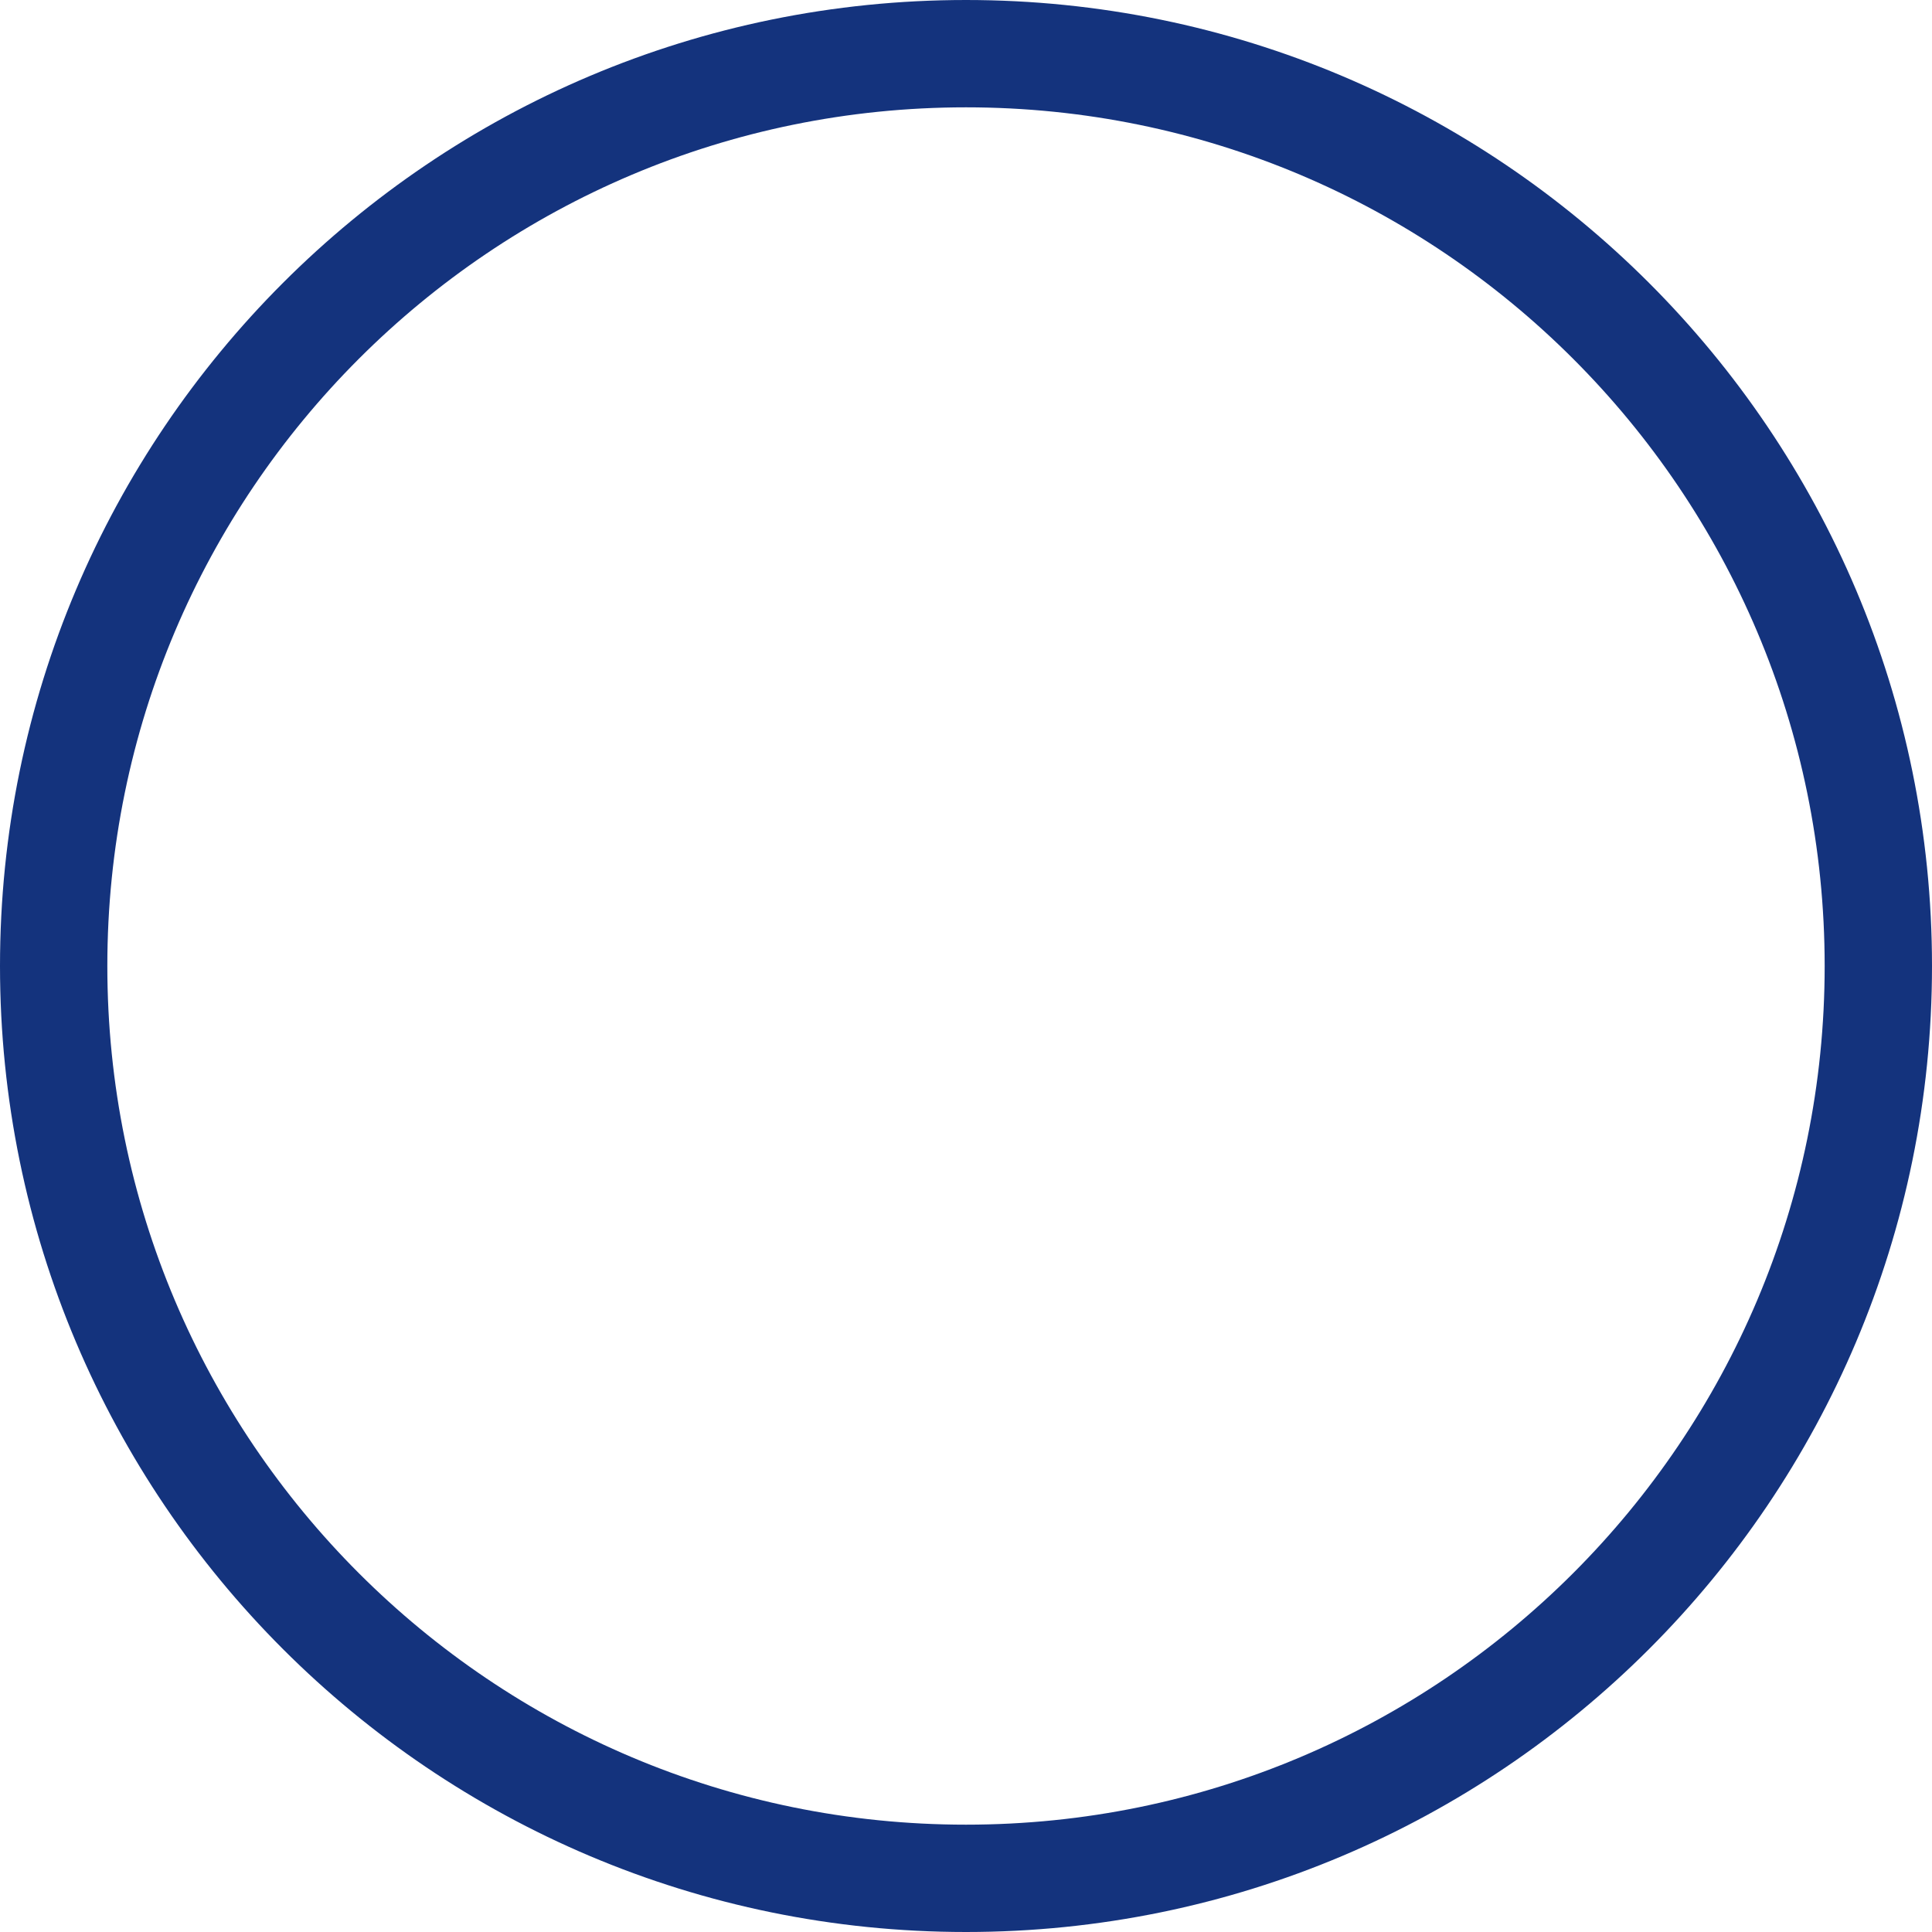
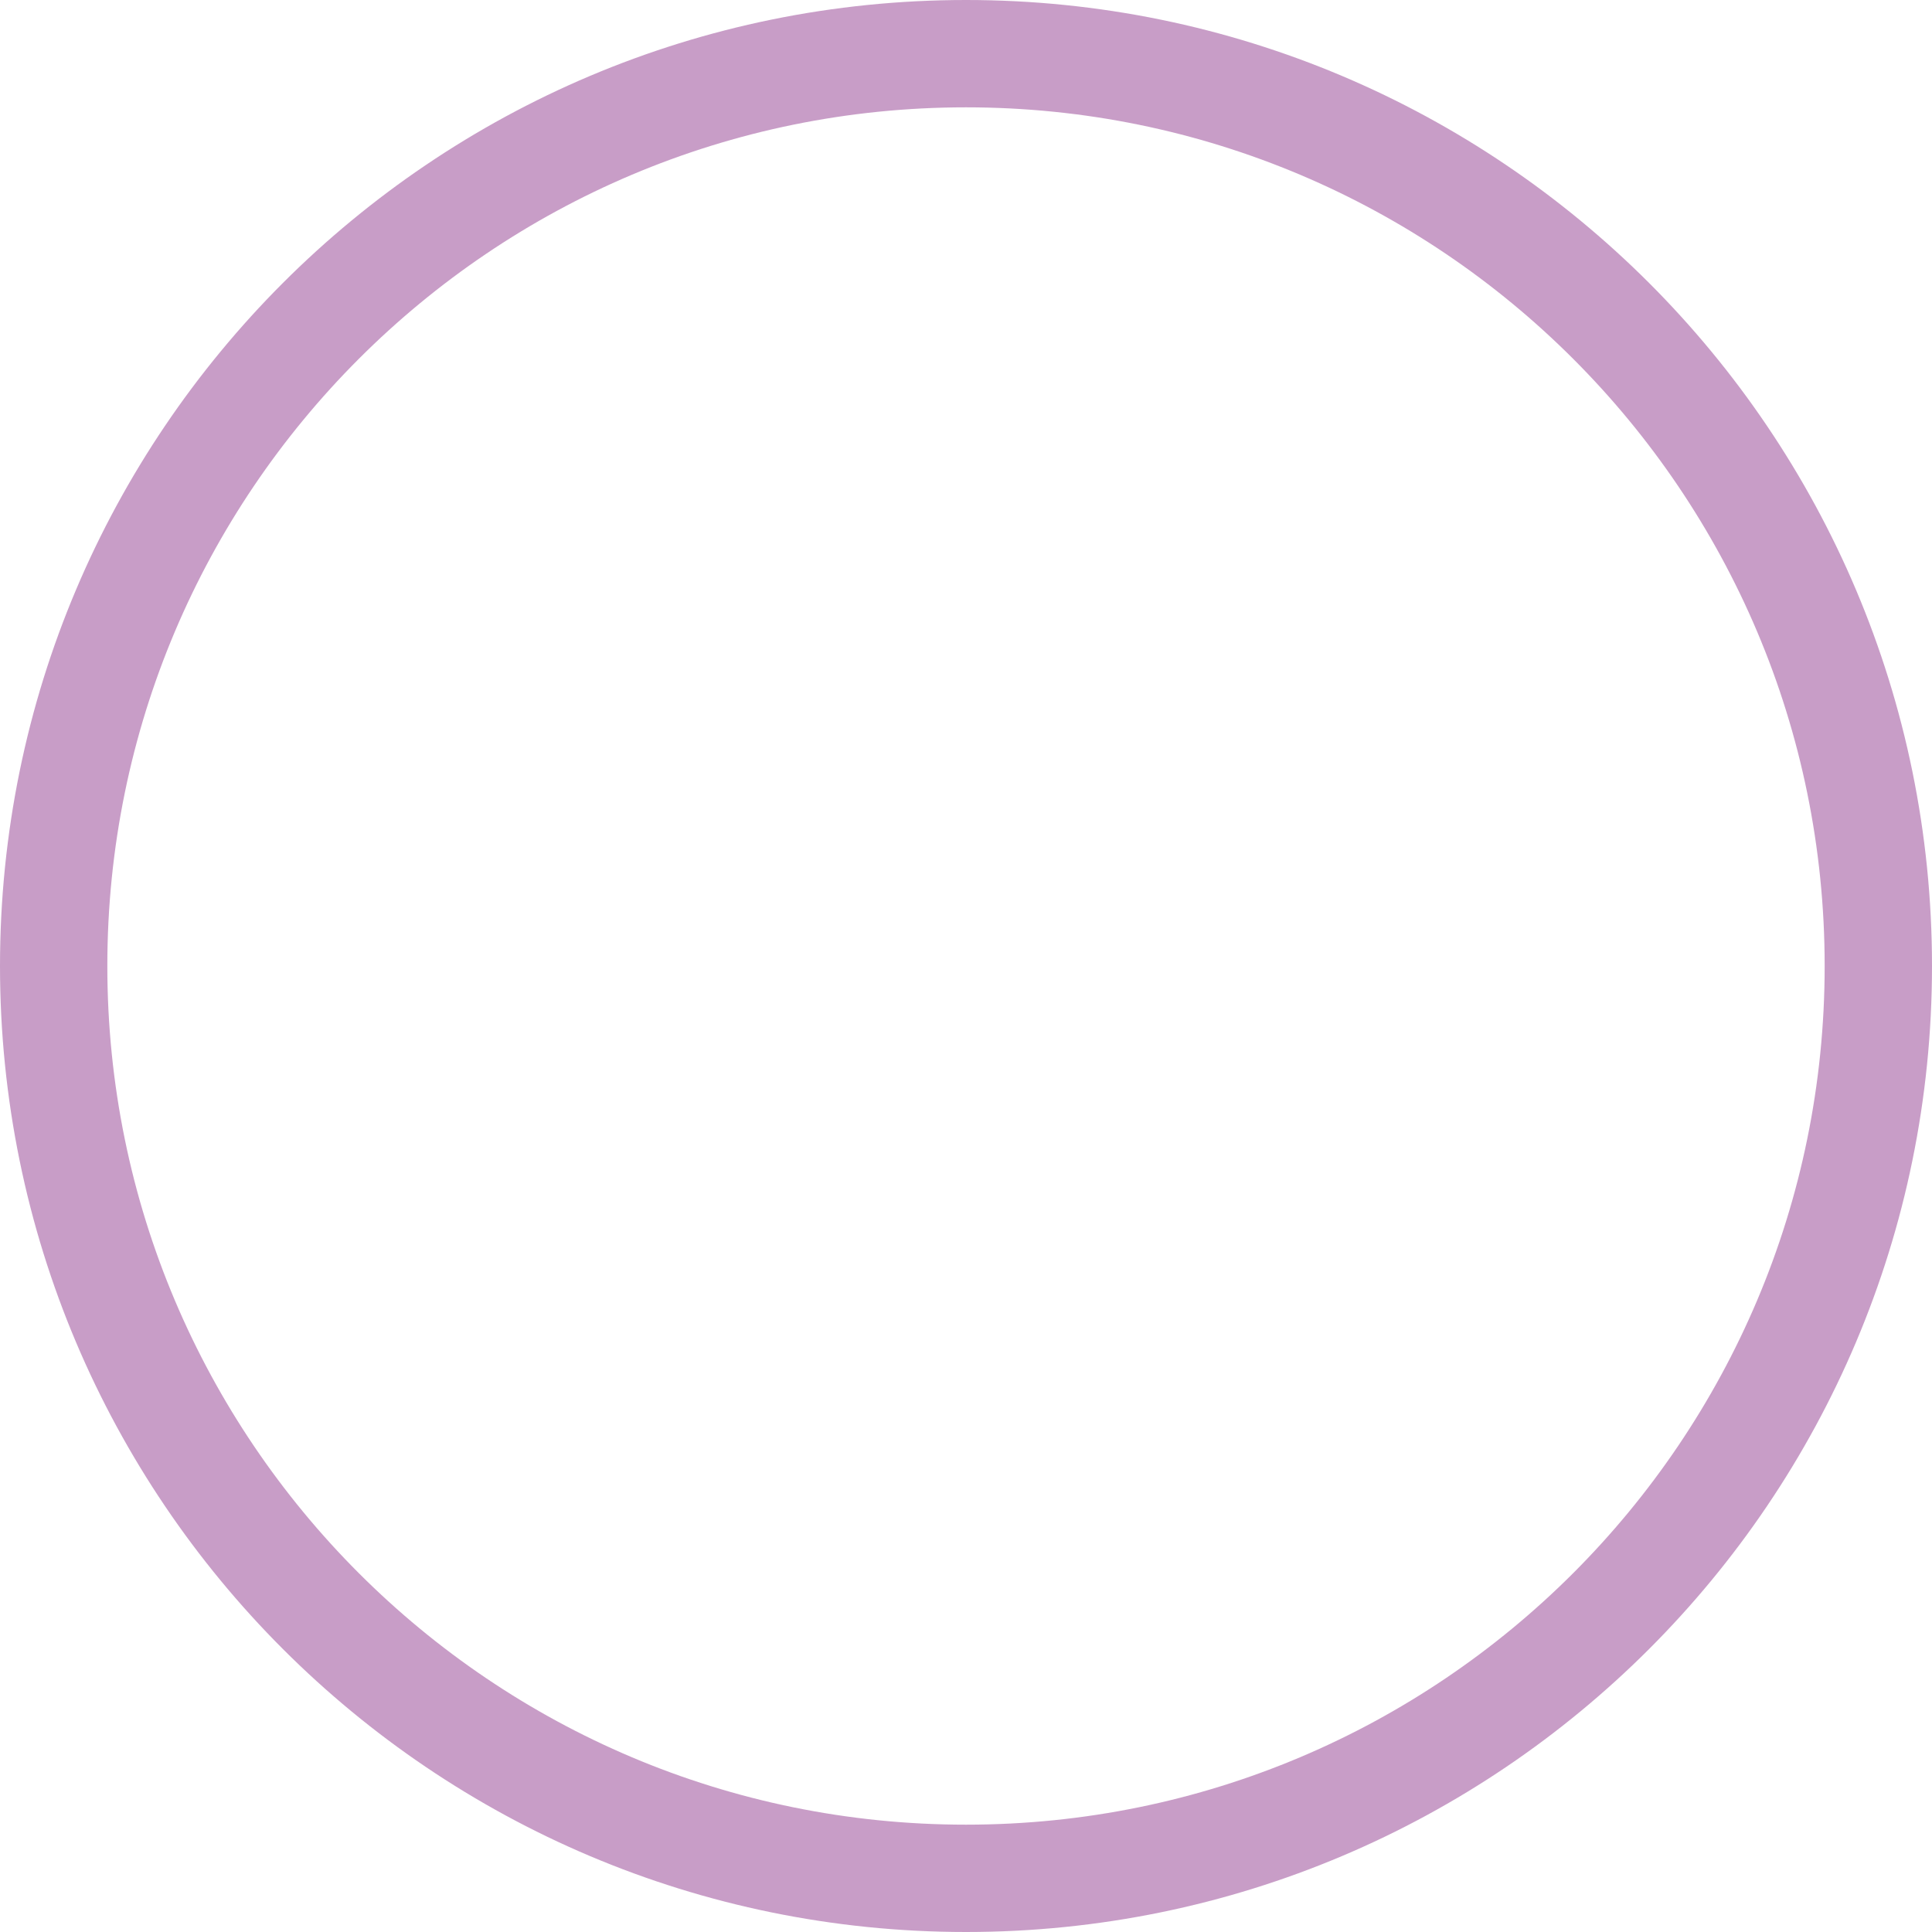
<svg xmlns="http://www.w3.org/2000/svg" width="18" height="18" viewBox="0 0 18 18" fill="none">
  <g id="radio bottun">
-     <circle id="Ellipse 6" cx="9" cy="9" r="8.5" stroke="#14337D" />
+     <circle id="Ellipse 6" cx="9" cy="9" r="8.5" stroke="#c89dc7" />
  </g>
</svg>
